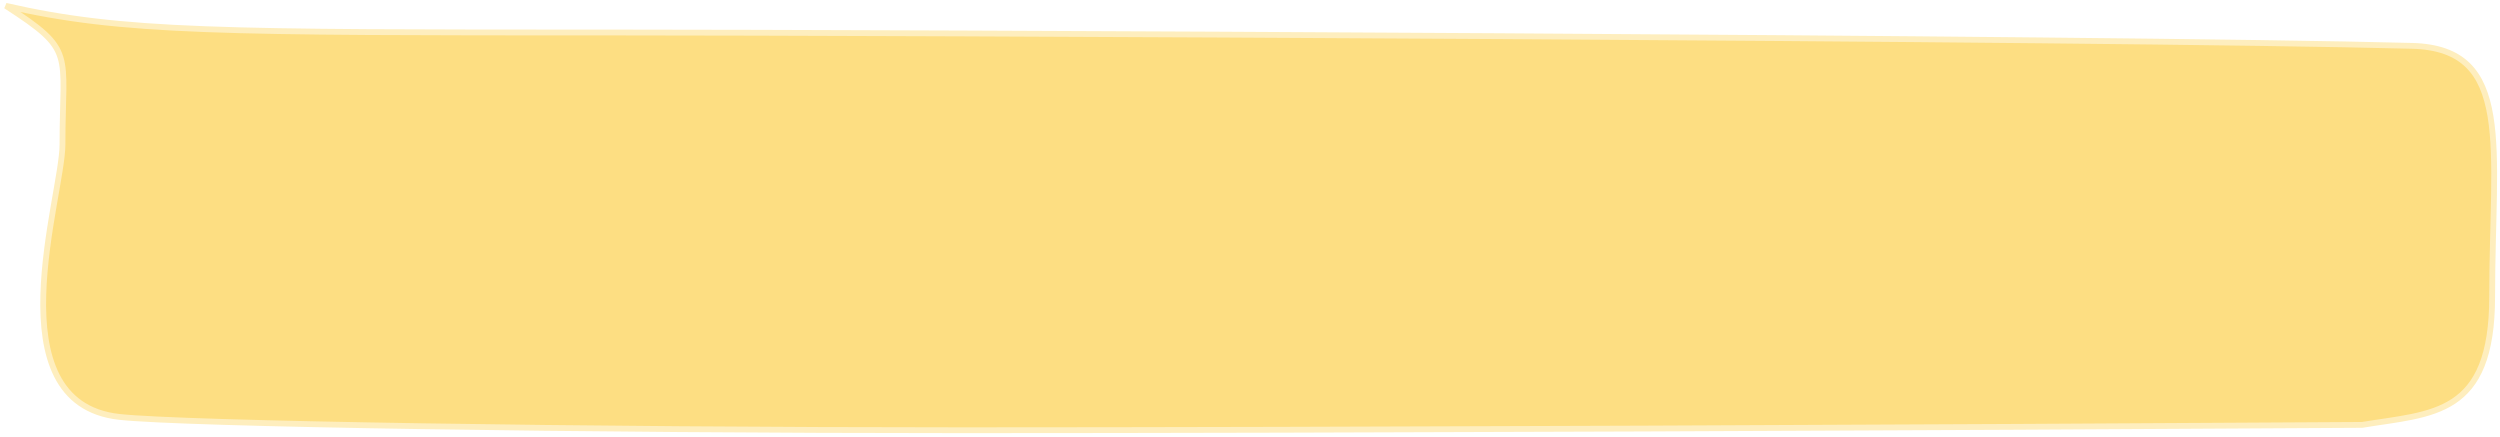
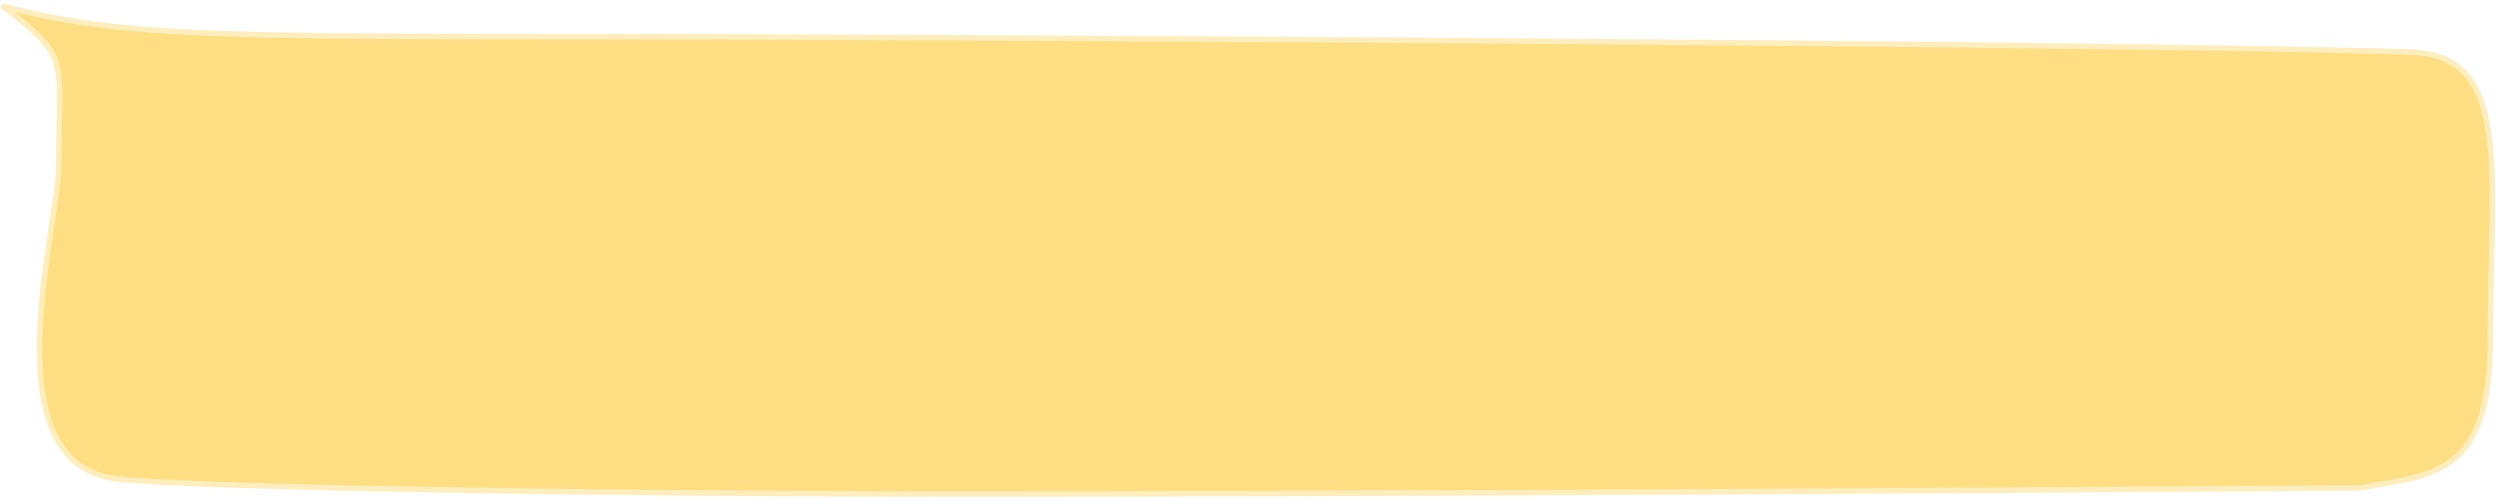
- <svg xmlns="http://www.w3.org/2000/svg" width="430" height="75" viewBox="0 0 430 75" fill="none">
-   <path d="M165.525 74C100.174 74 31.383 72.926 20.491 71.704C-1.294 69.262 10.745 33.75 10.745 24.874C10.745 8.805 13.038 8.805 1 1C21.064 5.591 37.65 5.591 105.333 5.591C151.767 5.591 362.725 6.509 414.891 7.887C432.467 8.351 428.65 25.333 428.65 51.044C428.65 71.613 418.331 71.092 406.293 73.081C332.725 73.54 230.875 74 165.525 74Z" fill="#FDDE82" stroke="#FEEEBE" />
+ <svg xmlns="http://www.w3.org/2000/svg" width="455" height="91" viewBox="0 0 455 91" fill="none">
+   <path d="M174.607 89.917C105.404 89.917 32.556 88.61 21.022 87.124C-2.047 84.151 10.702 40.937 10.702 30.136C10.702 10.582 13.13 10.582 0.382 1.084C21.629 6.671 39.192 6.671 110.866 6.671C160.038 6.671 383.435 7.788 438.676 9.464C457.289 10.029 453.248 30.695 453.248 61.982C453.248 87.012 442.32 86.378 429.572 88.799C351.666 89.358 243.811 89.917 174.607 89.917Z" fill="#FDDE82" stroke="#FEEEBE" />
</svg>
